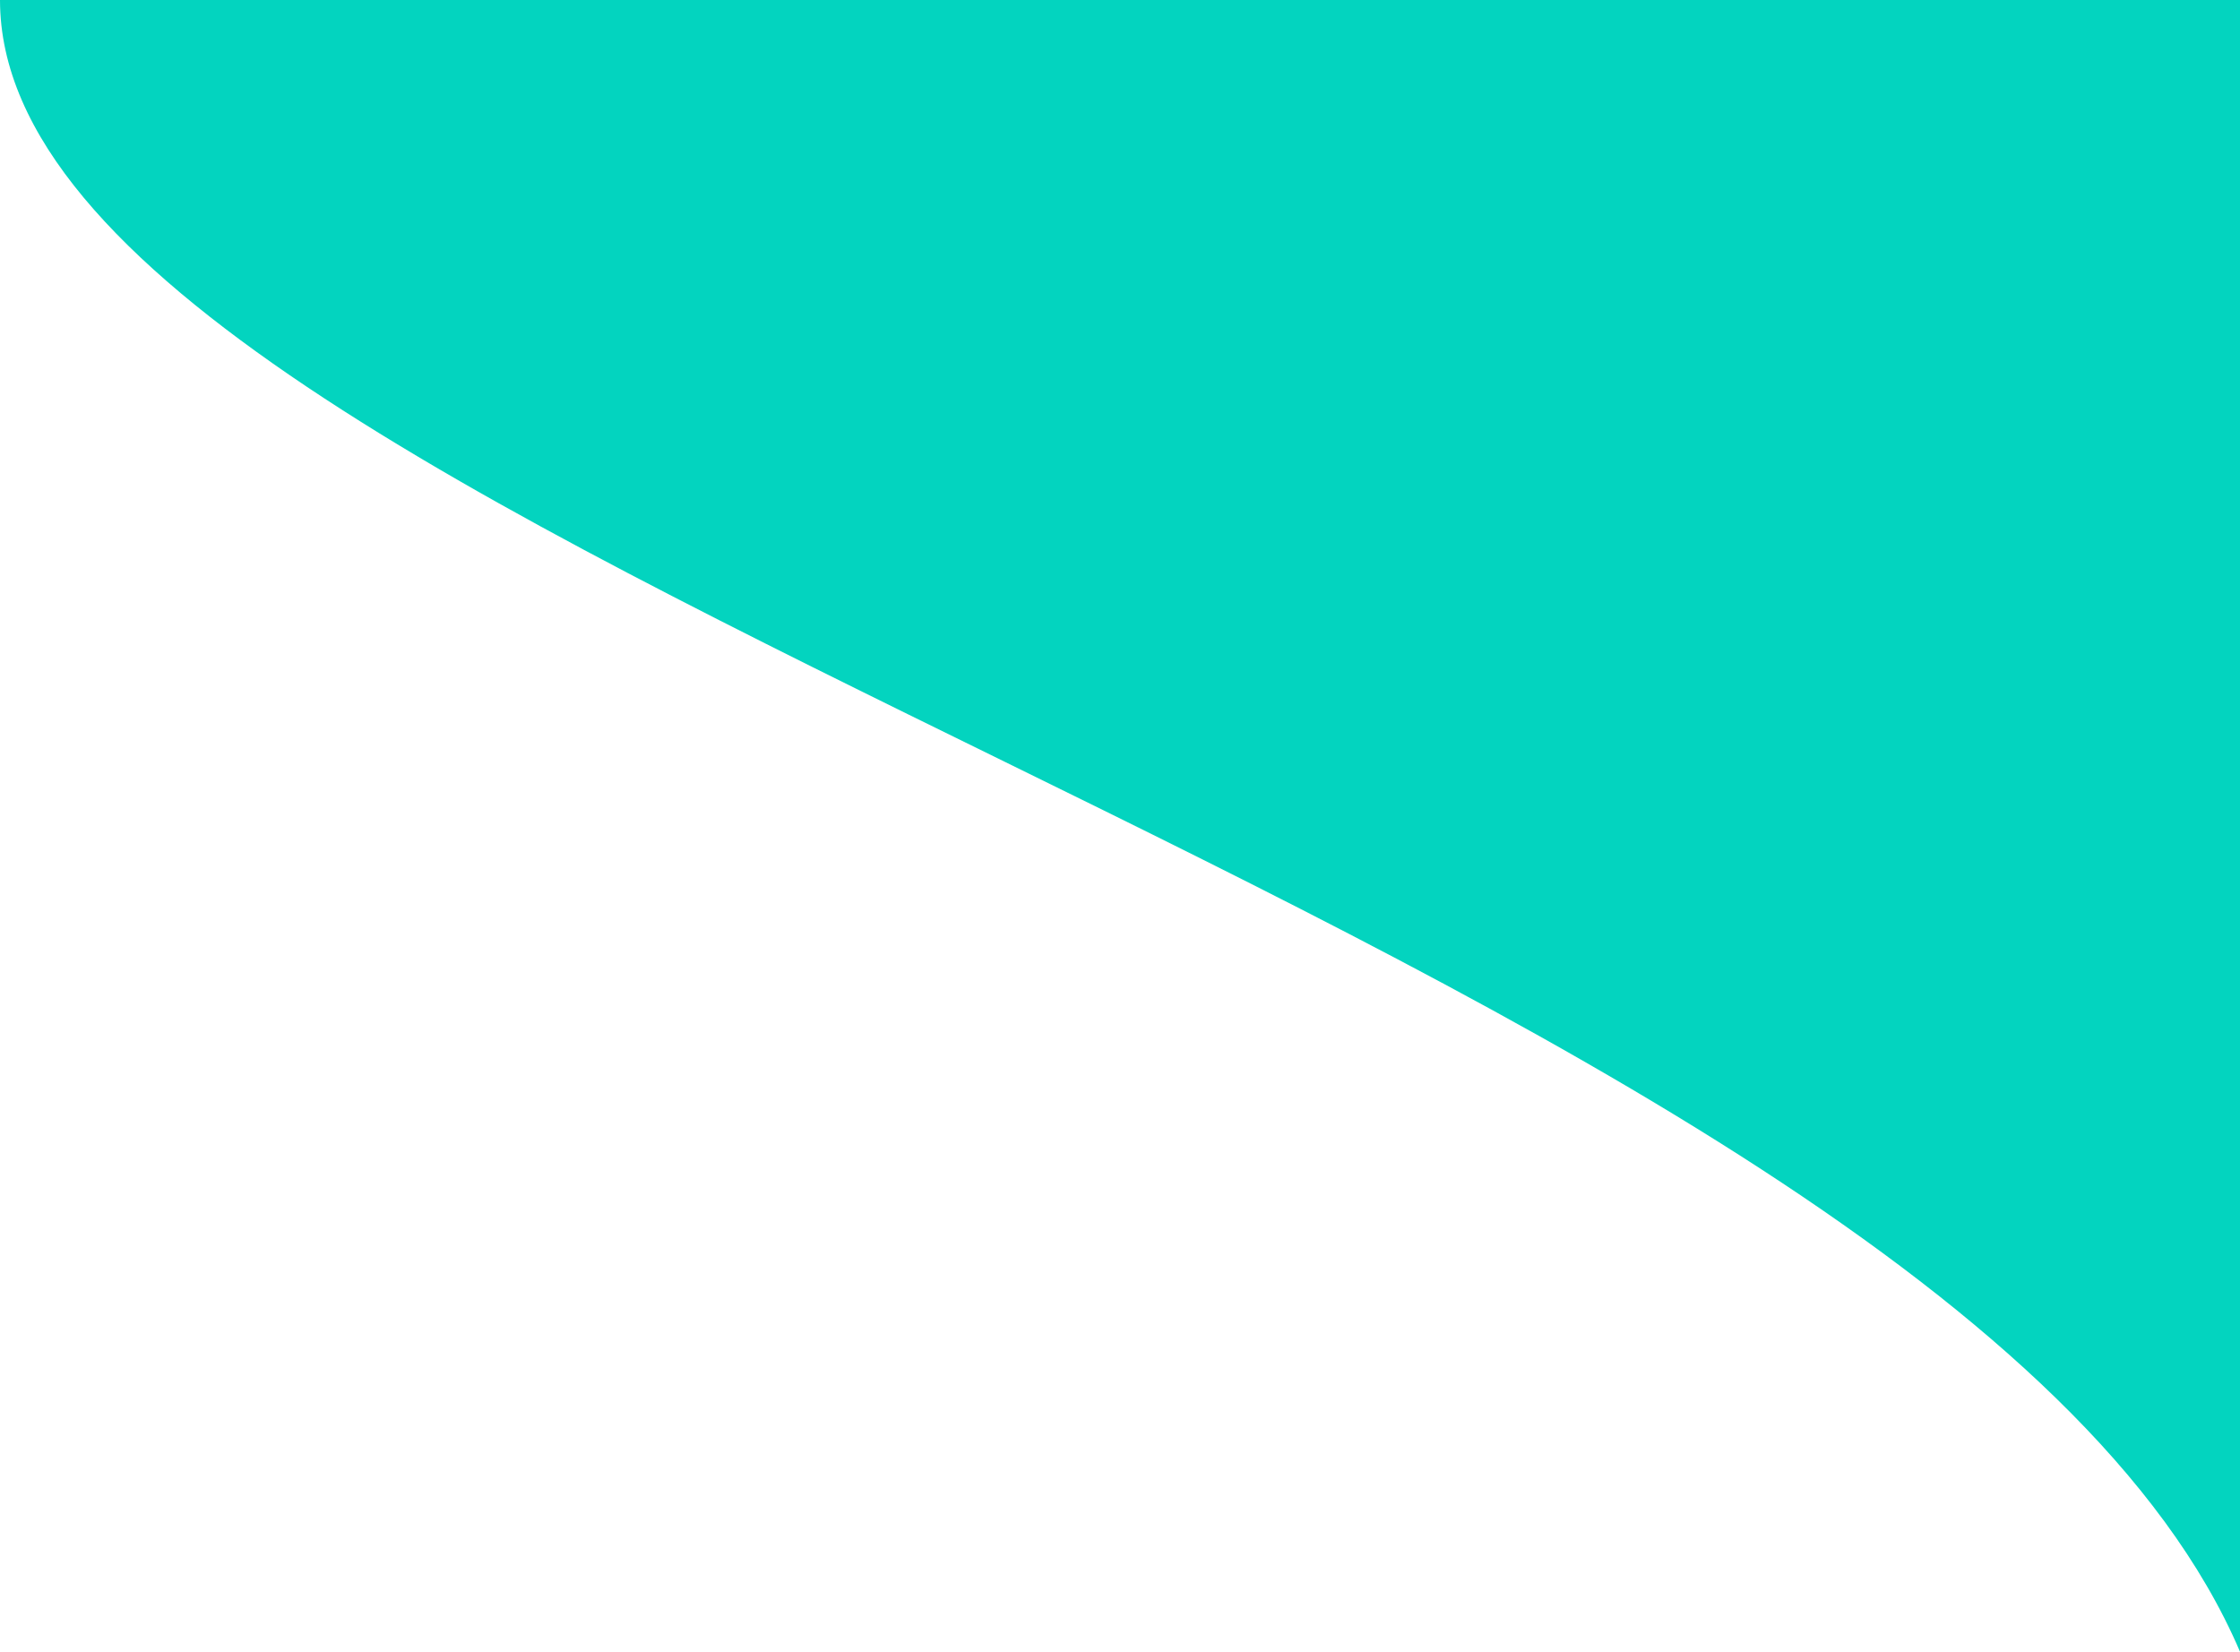
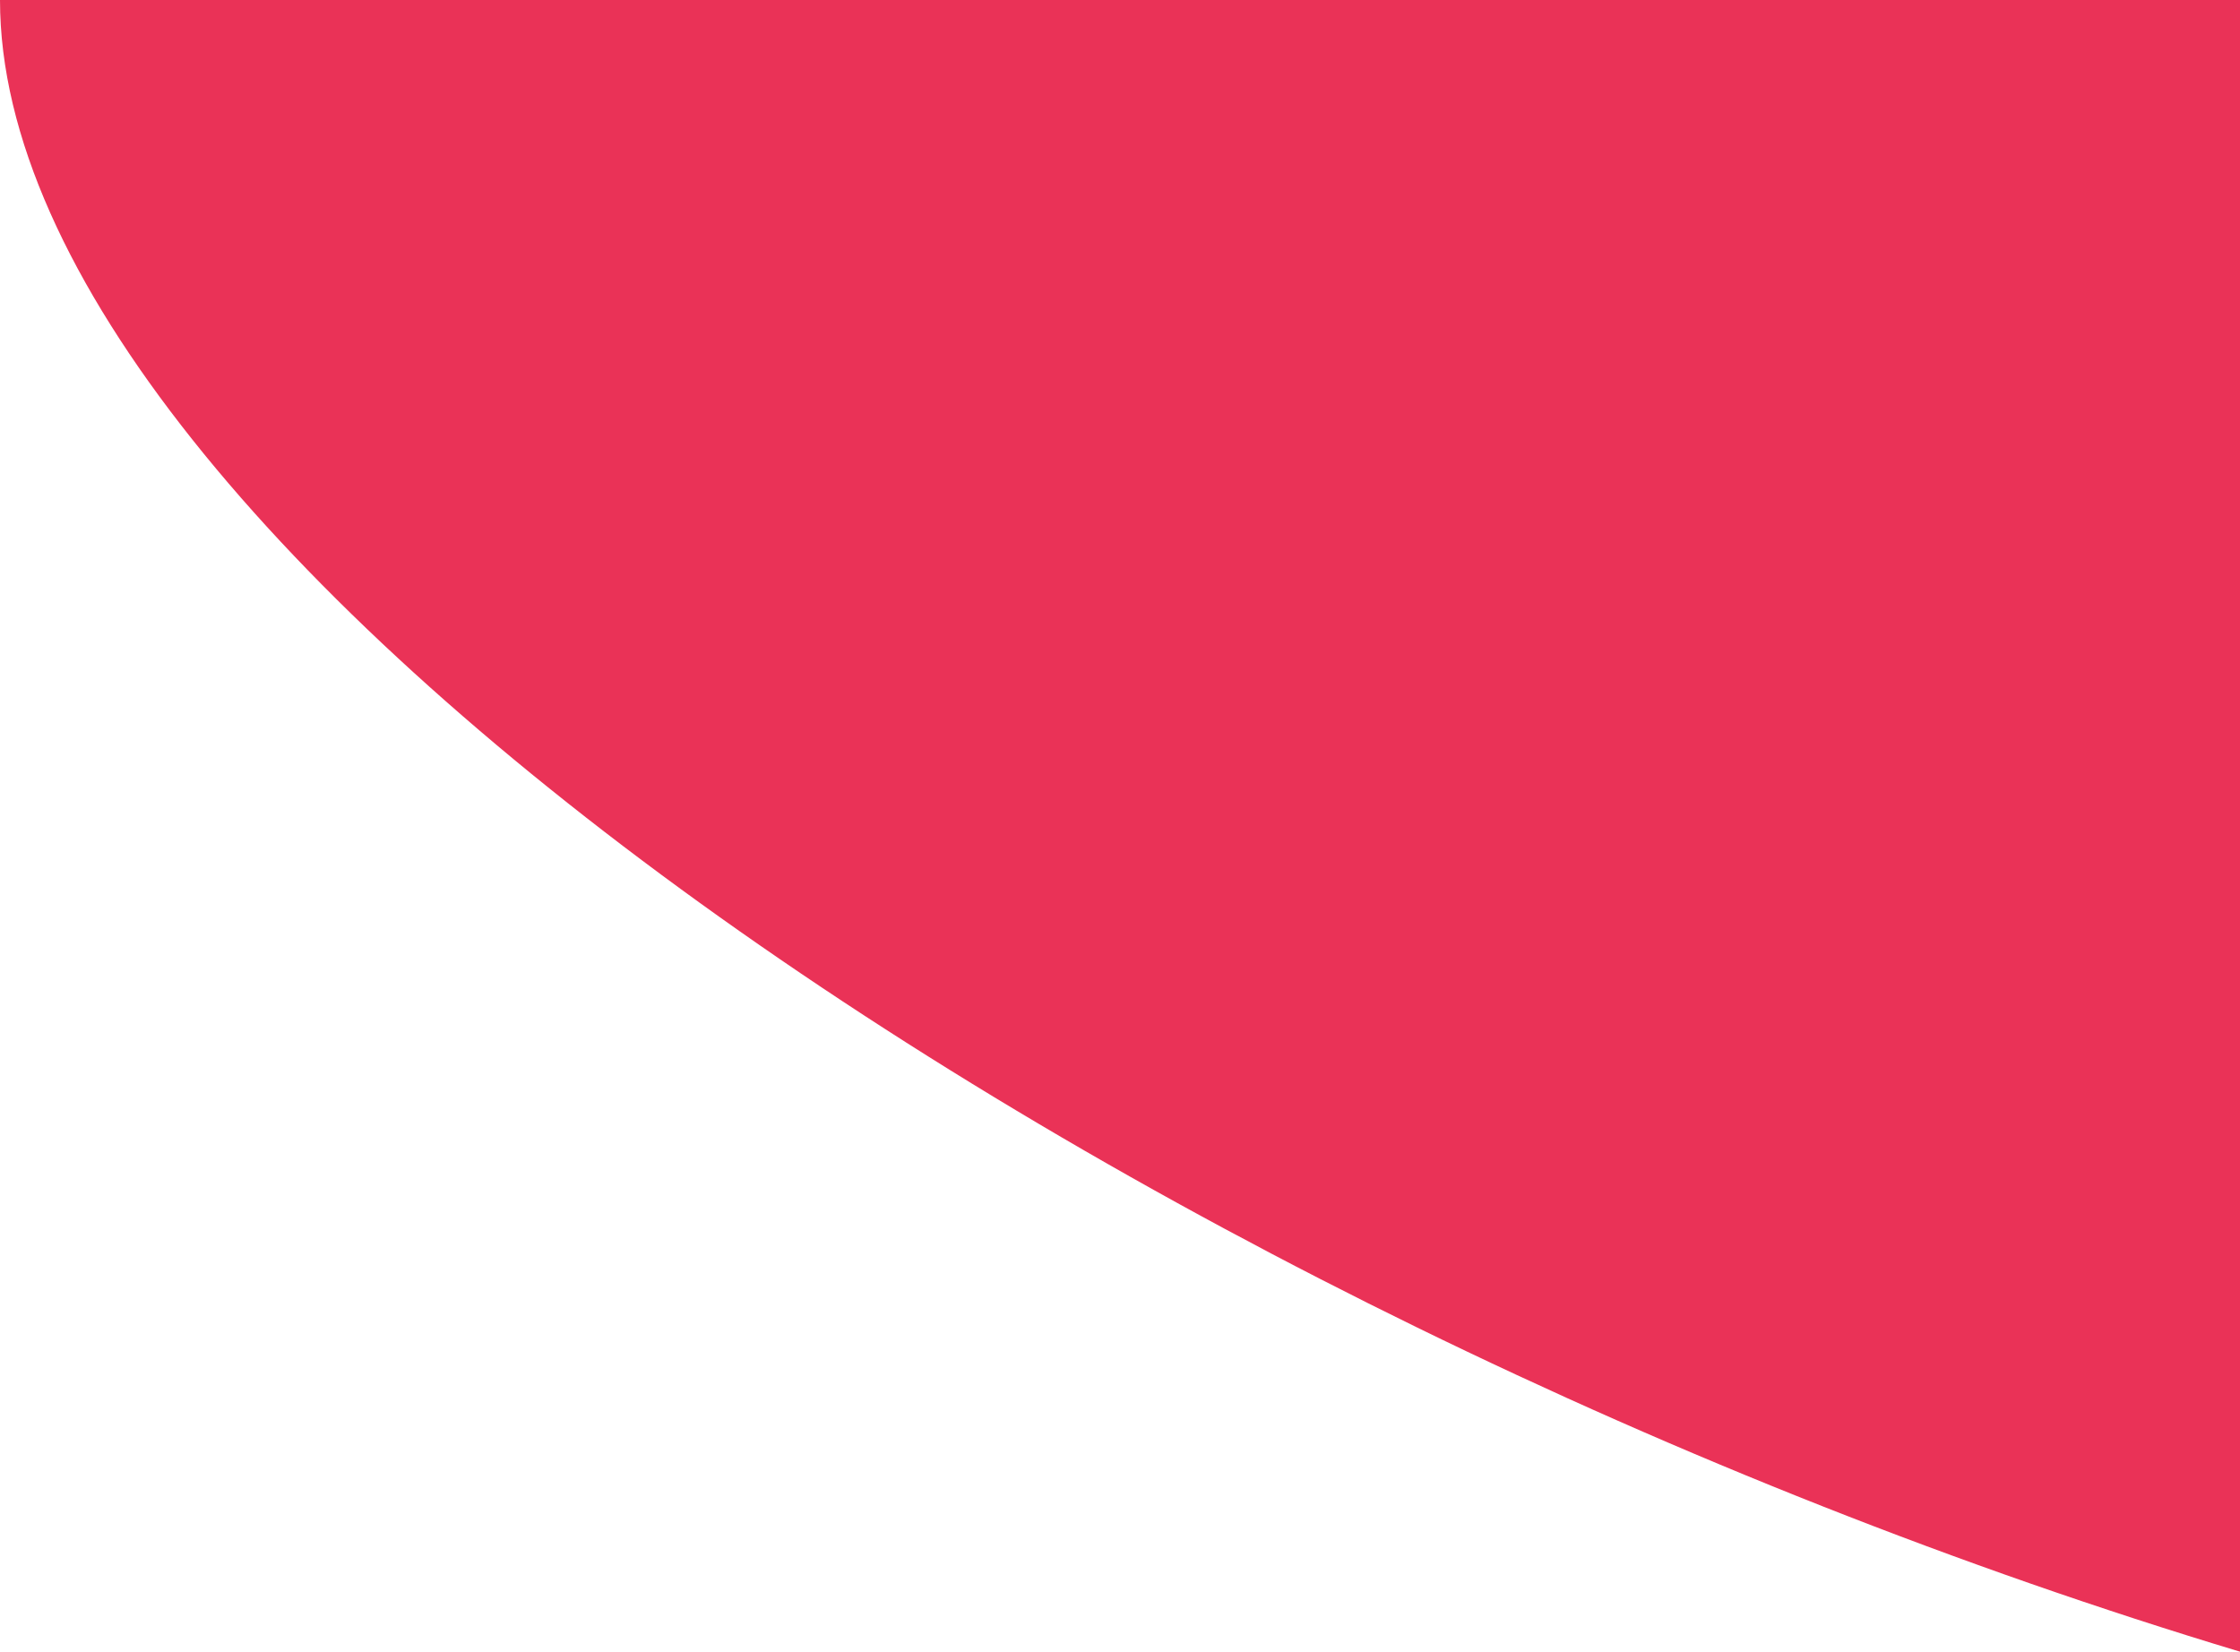
- <svg xmlns="http://www.w3.org/2000/svg" width="1554" height="1146" viewBox="0 0 1554 1146">
-   <path fill="#03D4BF" fill-rule="evenodd" d="M-1.63424829e-13,1.0658141e-14 C1036,1.0658141e-14 1554,1.0658141e-14 1554,1.0658141e-14 C1554,376.837 211.645,651.431 -1.63424829e-13,1146 C-1.63424829e-13,1146 -1.63424829e-13,764 -1.63424829e-13,1.0658141e-14 Z" transform="matrix(-1 0 0 1 1554 0)" />
+ <svg xmlns="http://www.w3.org/2000/svg" version="1.1" id="Layer_1" x="0px" y="0px" viewBox="0 0 1554 1146" style="enable-background:new 0 0 1554 1146;" xml:space="preserve">
+   <style type="text/css">
+ 	.st0{fill:#EA3257;}
+ </style>
+   <path class="st0" d="M1554,0C518,0,0,0,0,0c0,376.8,777,912,1554,1146C1554,1146,1554,764,1554,0z" />
</svg>
